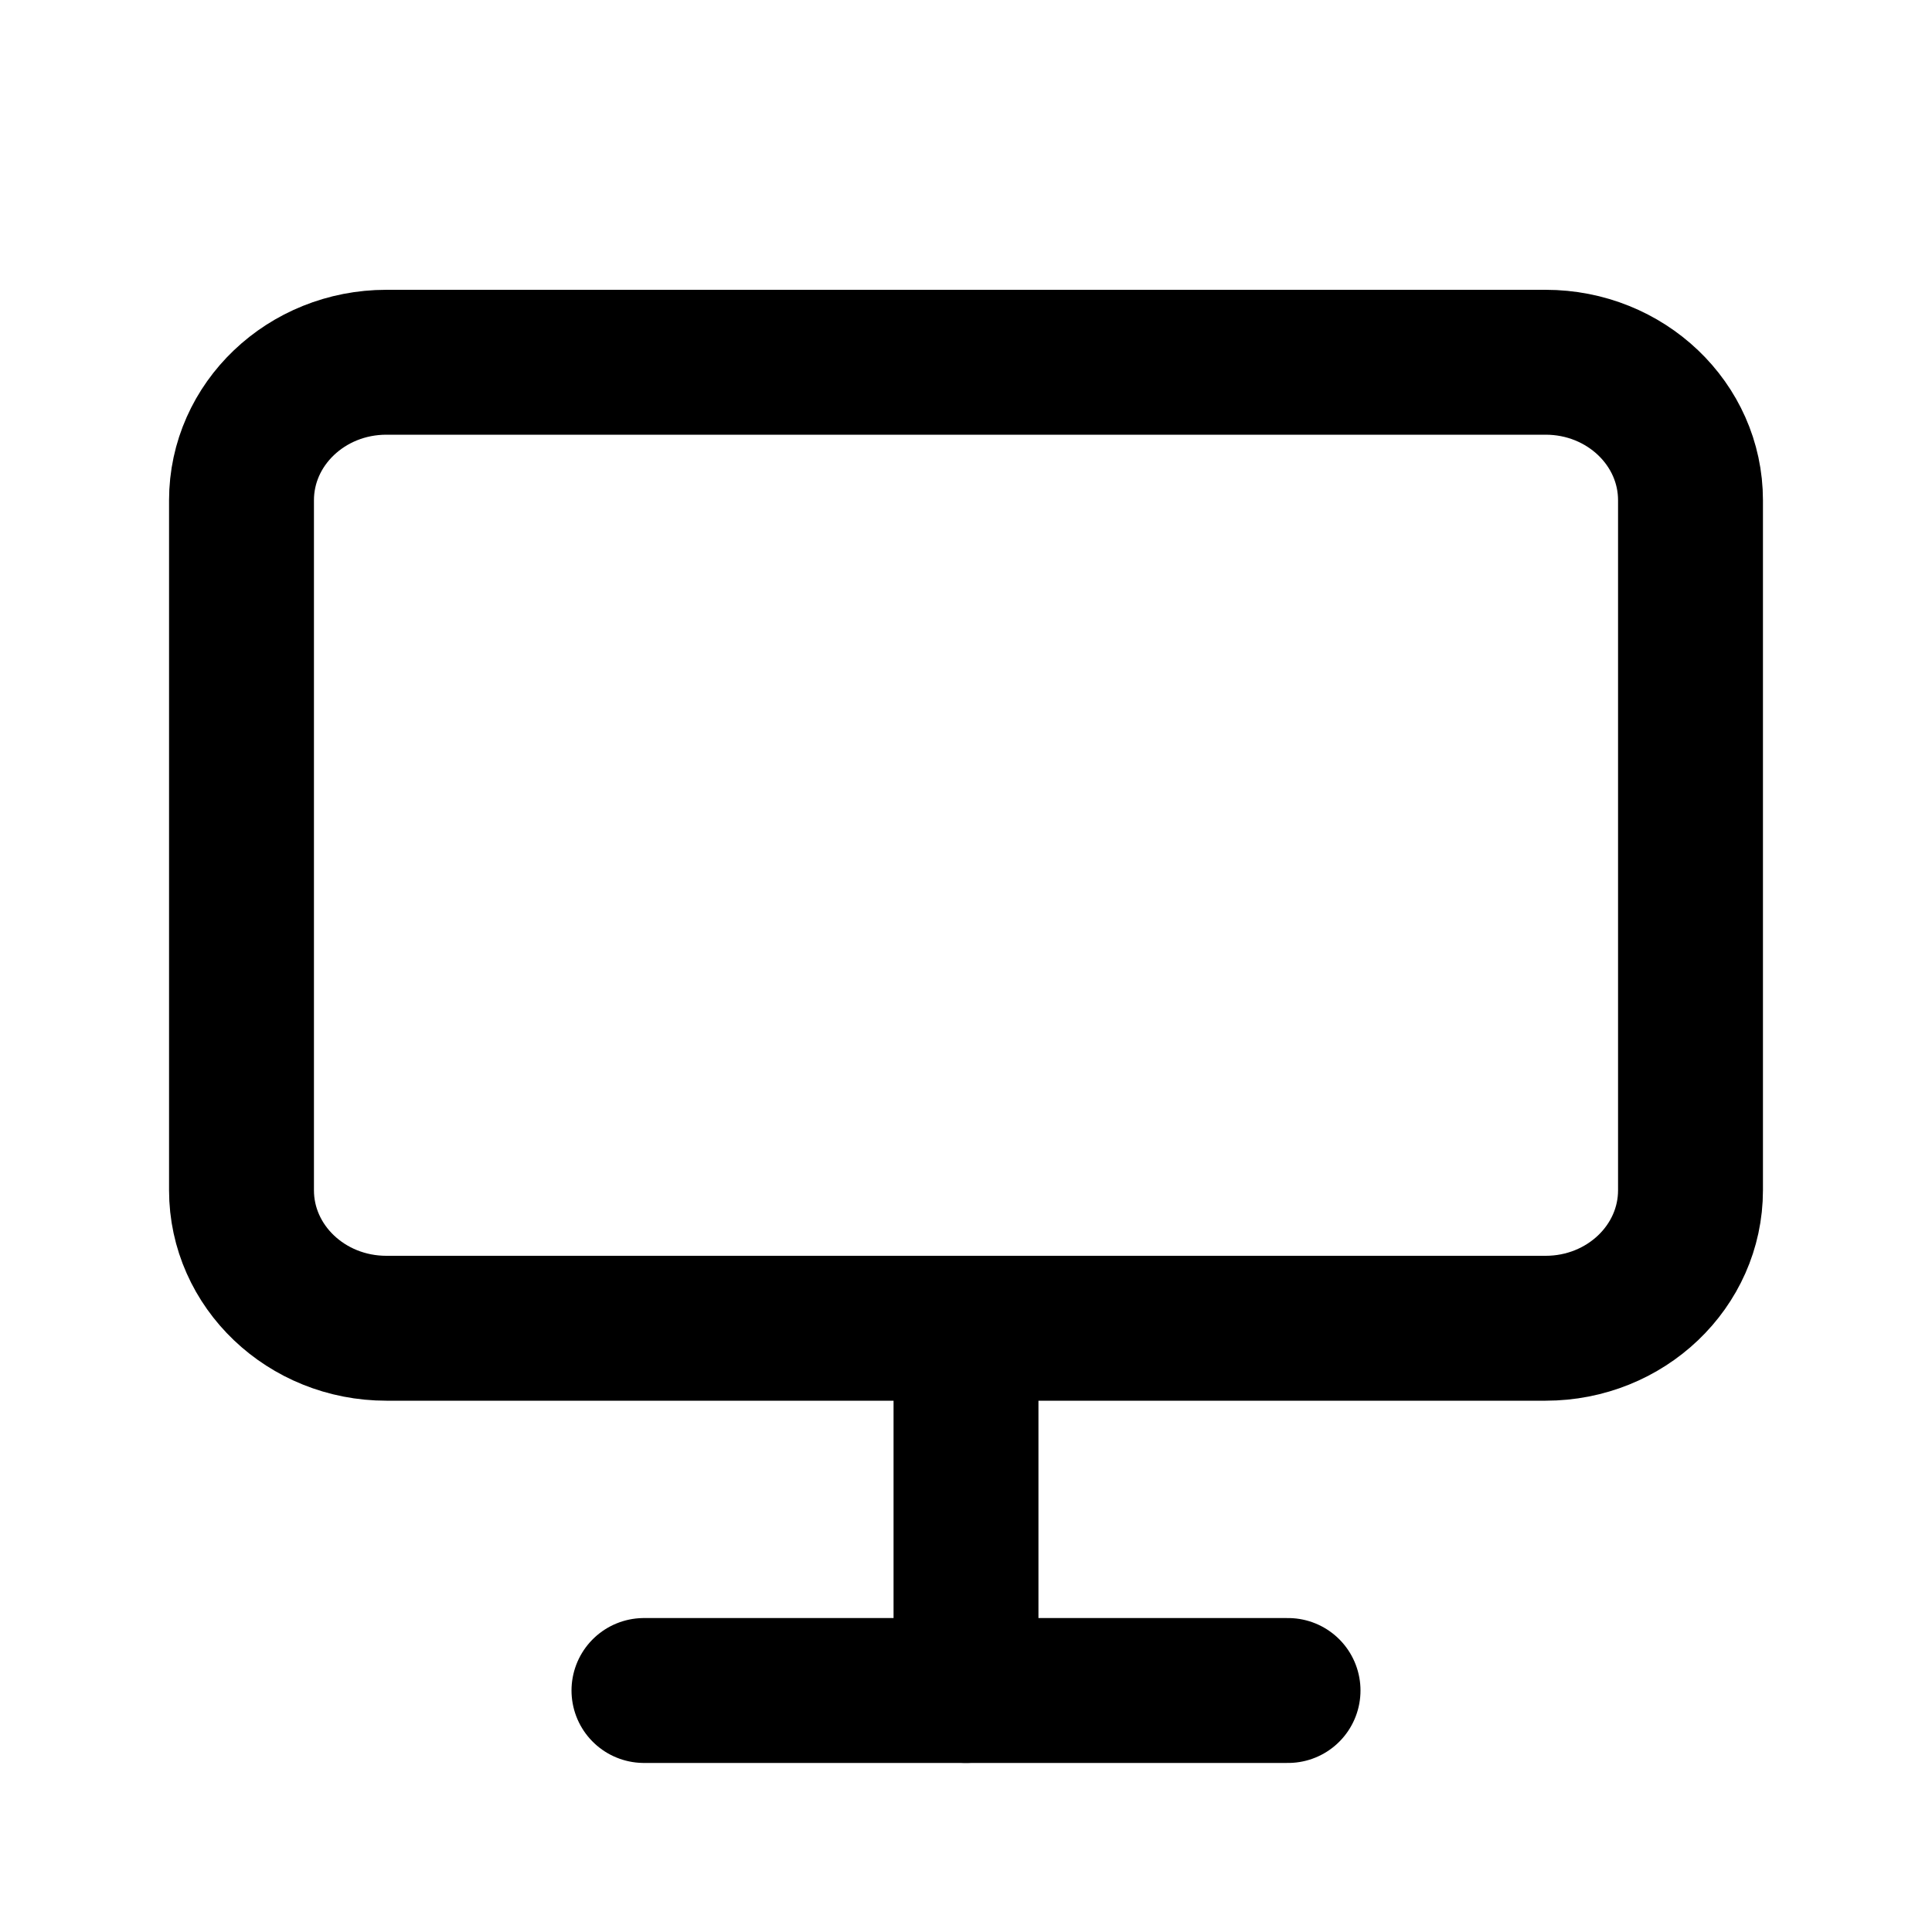
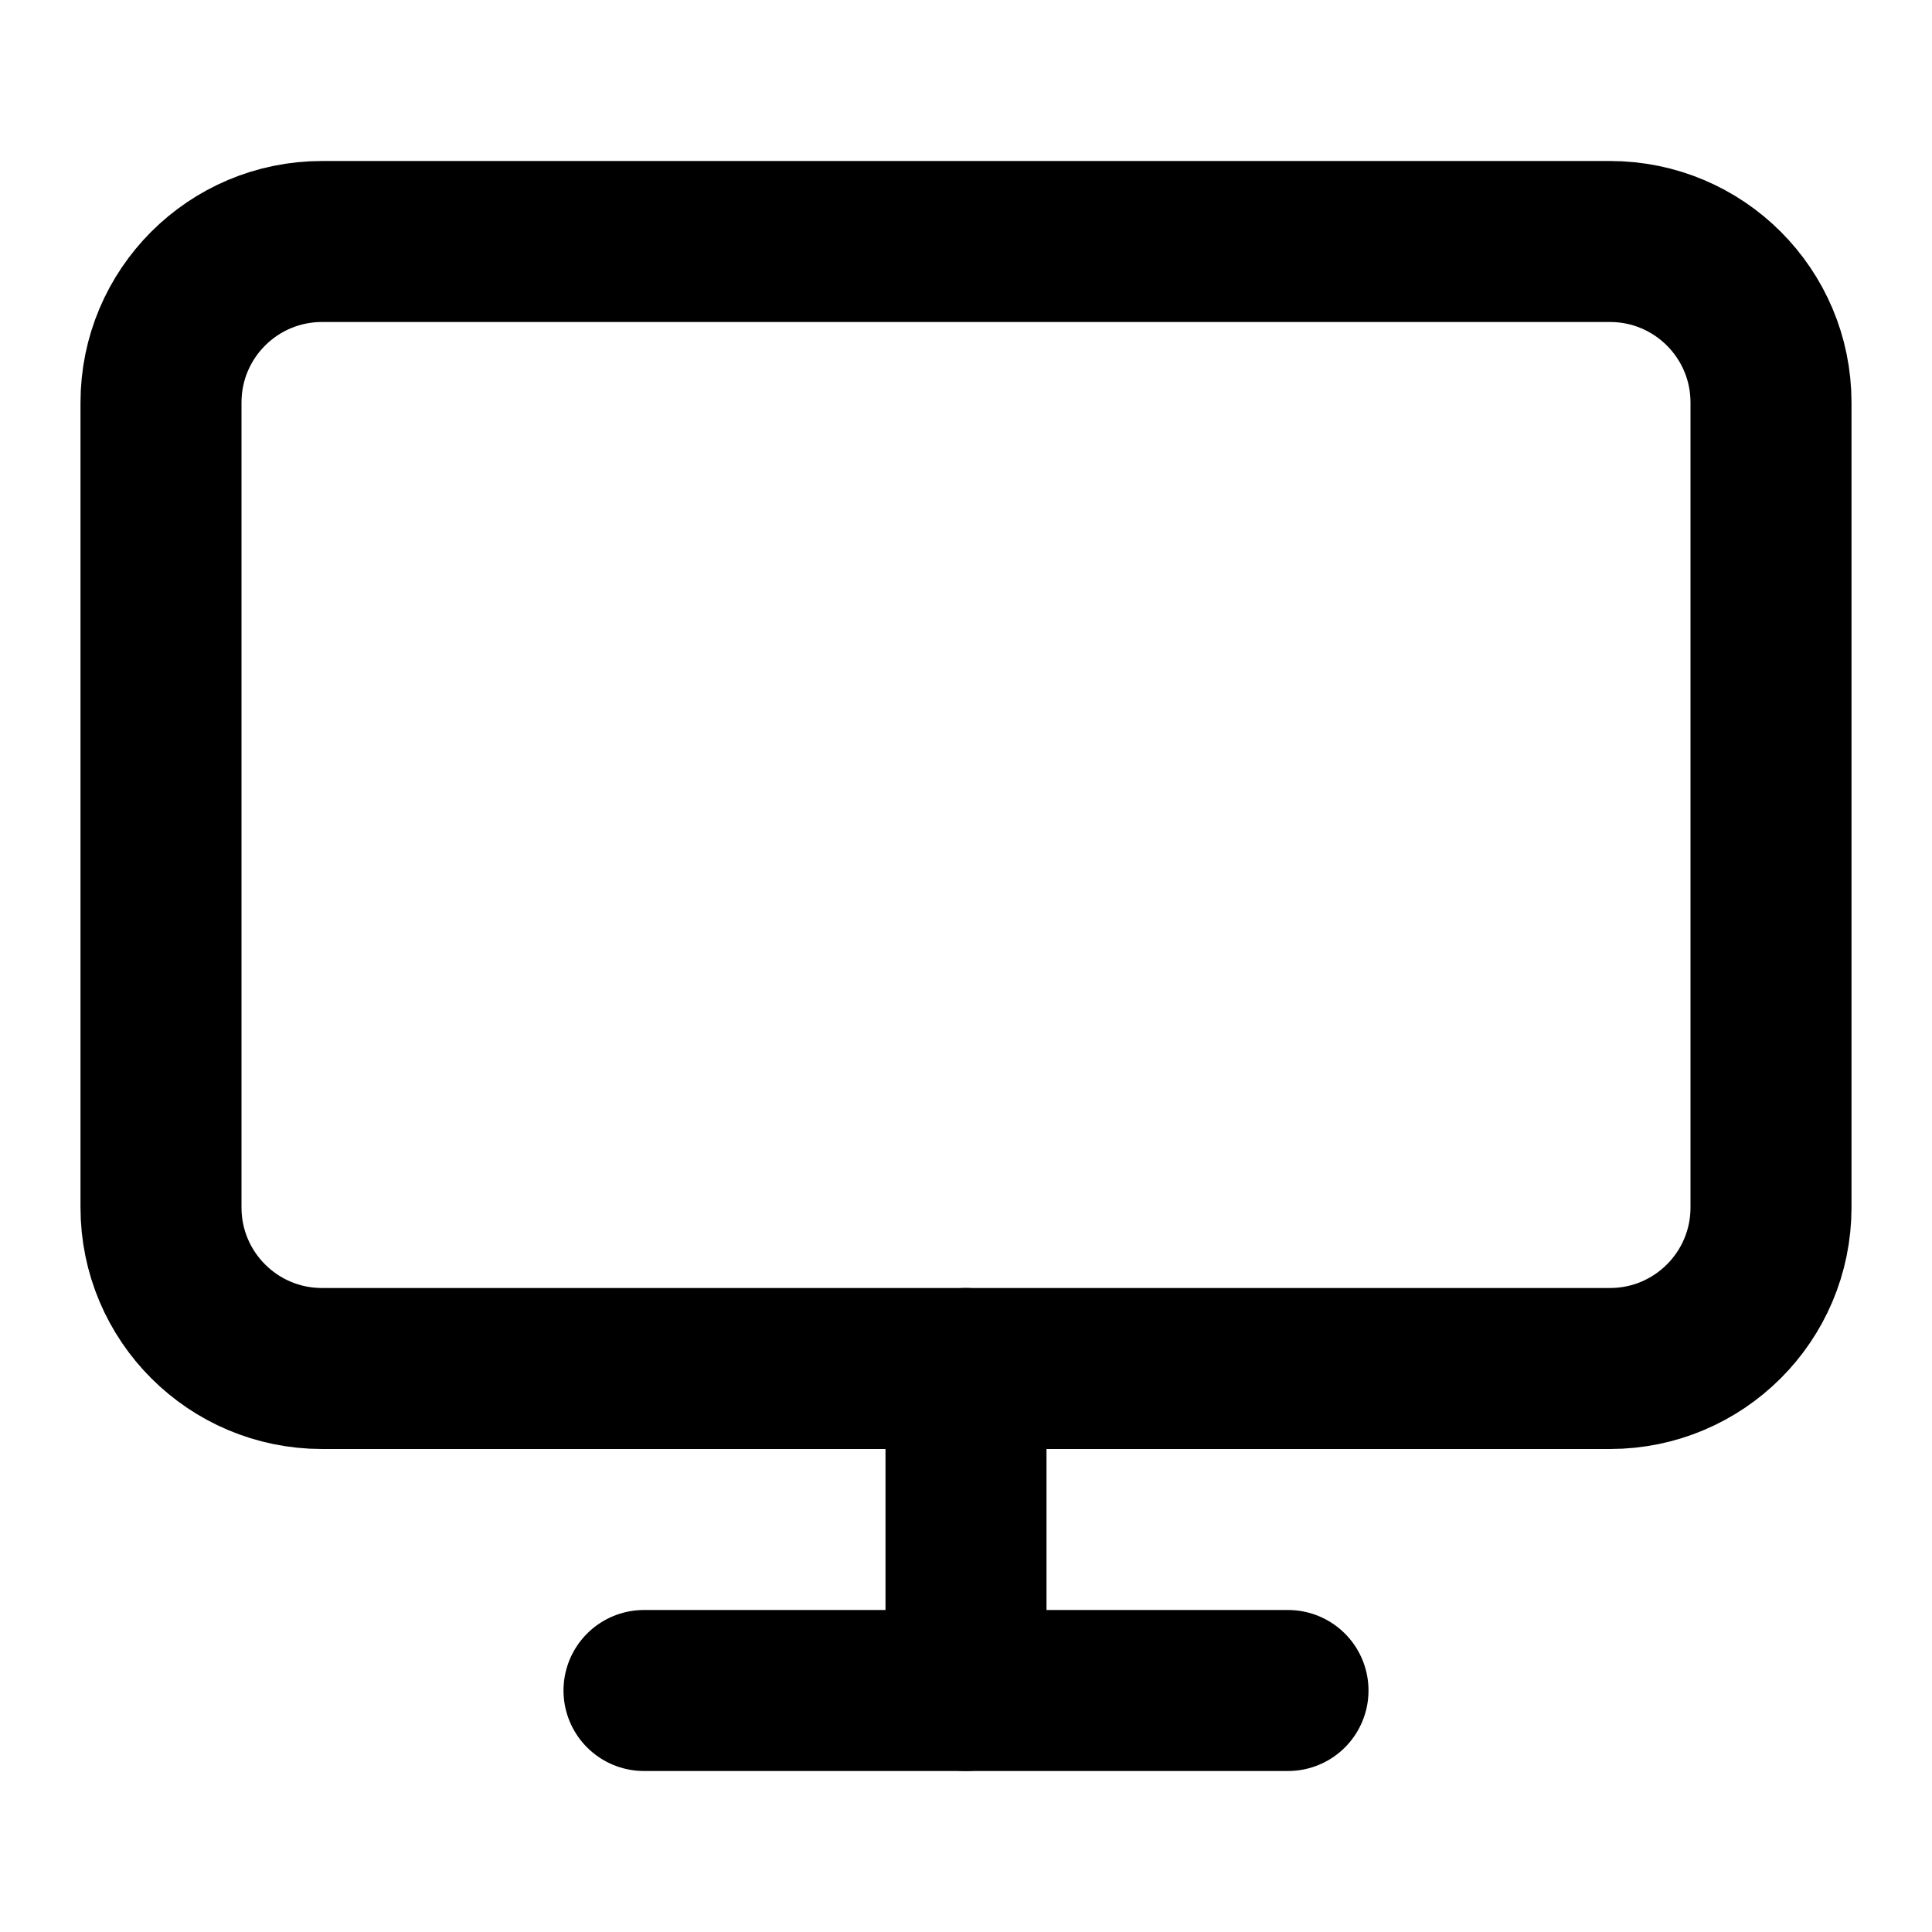
- <svg xmlns="http://www.w3.org/2000/svg" width="16" height="16" viewBox="0 0 16 16" fill="none">
-   <path d="M12.8 3H3.2C2.537 3 2 3.512 2 4.143V9.857C2 10.488 2.537 11 3.2 11H12.8C13.463 11 14 10.488 14 9.857V4.143C14 3.512 13.463 3 12.8 3Z" stroke="currentColor" stroke-width="1.2" stroke-linecap="round" stroke-linejoin="round" />
-   <path d="M5.333 14H10.667" stroke="currentColor" stroke-width="1.2" stroke-linecap="round" stroke-linejoin="round" />
-   <path d="M8 11.333V14" stroke="currentColor" stroke-width="1.2" stroke-linecap="round" stroke-linejoin="round" />
+ <svg xmlns="http://www.w3.org/2000/svg" width="24" height="24" viewBox="0 0 24 24" fill="none" stroke="currentColor" stroke-width="2" stroke-linecap="round" stroke-linejoin="round">
+   <rect width="20" height="14" x="2" y="3" rx="2" />
+   <line x1="8" x2="16" y1="21" y2="21" />
+   <line x1="12" x2="12" y1="17" y2="21" />
</svg>
